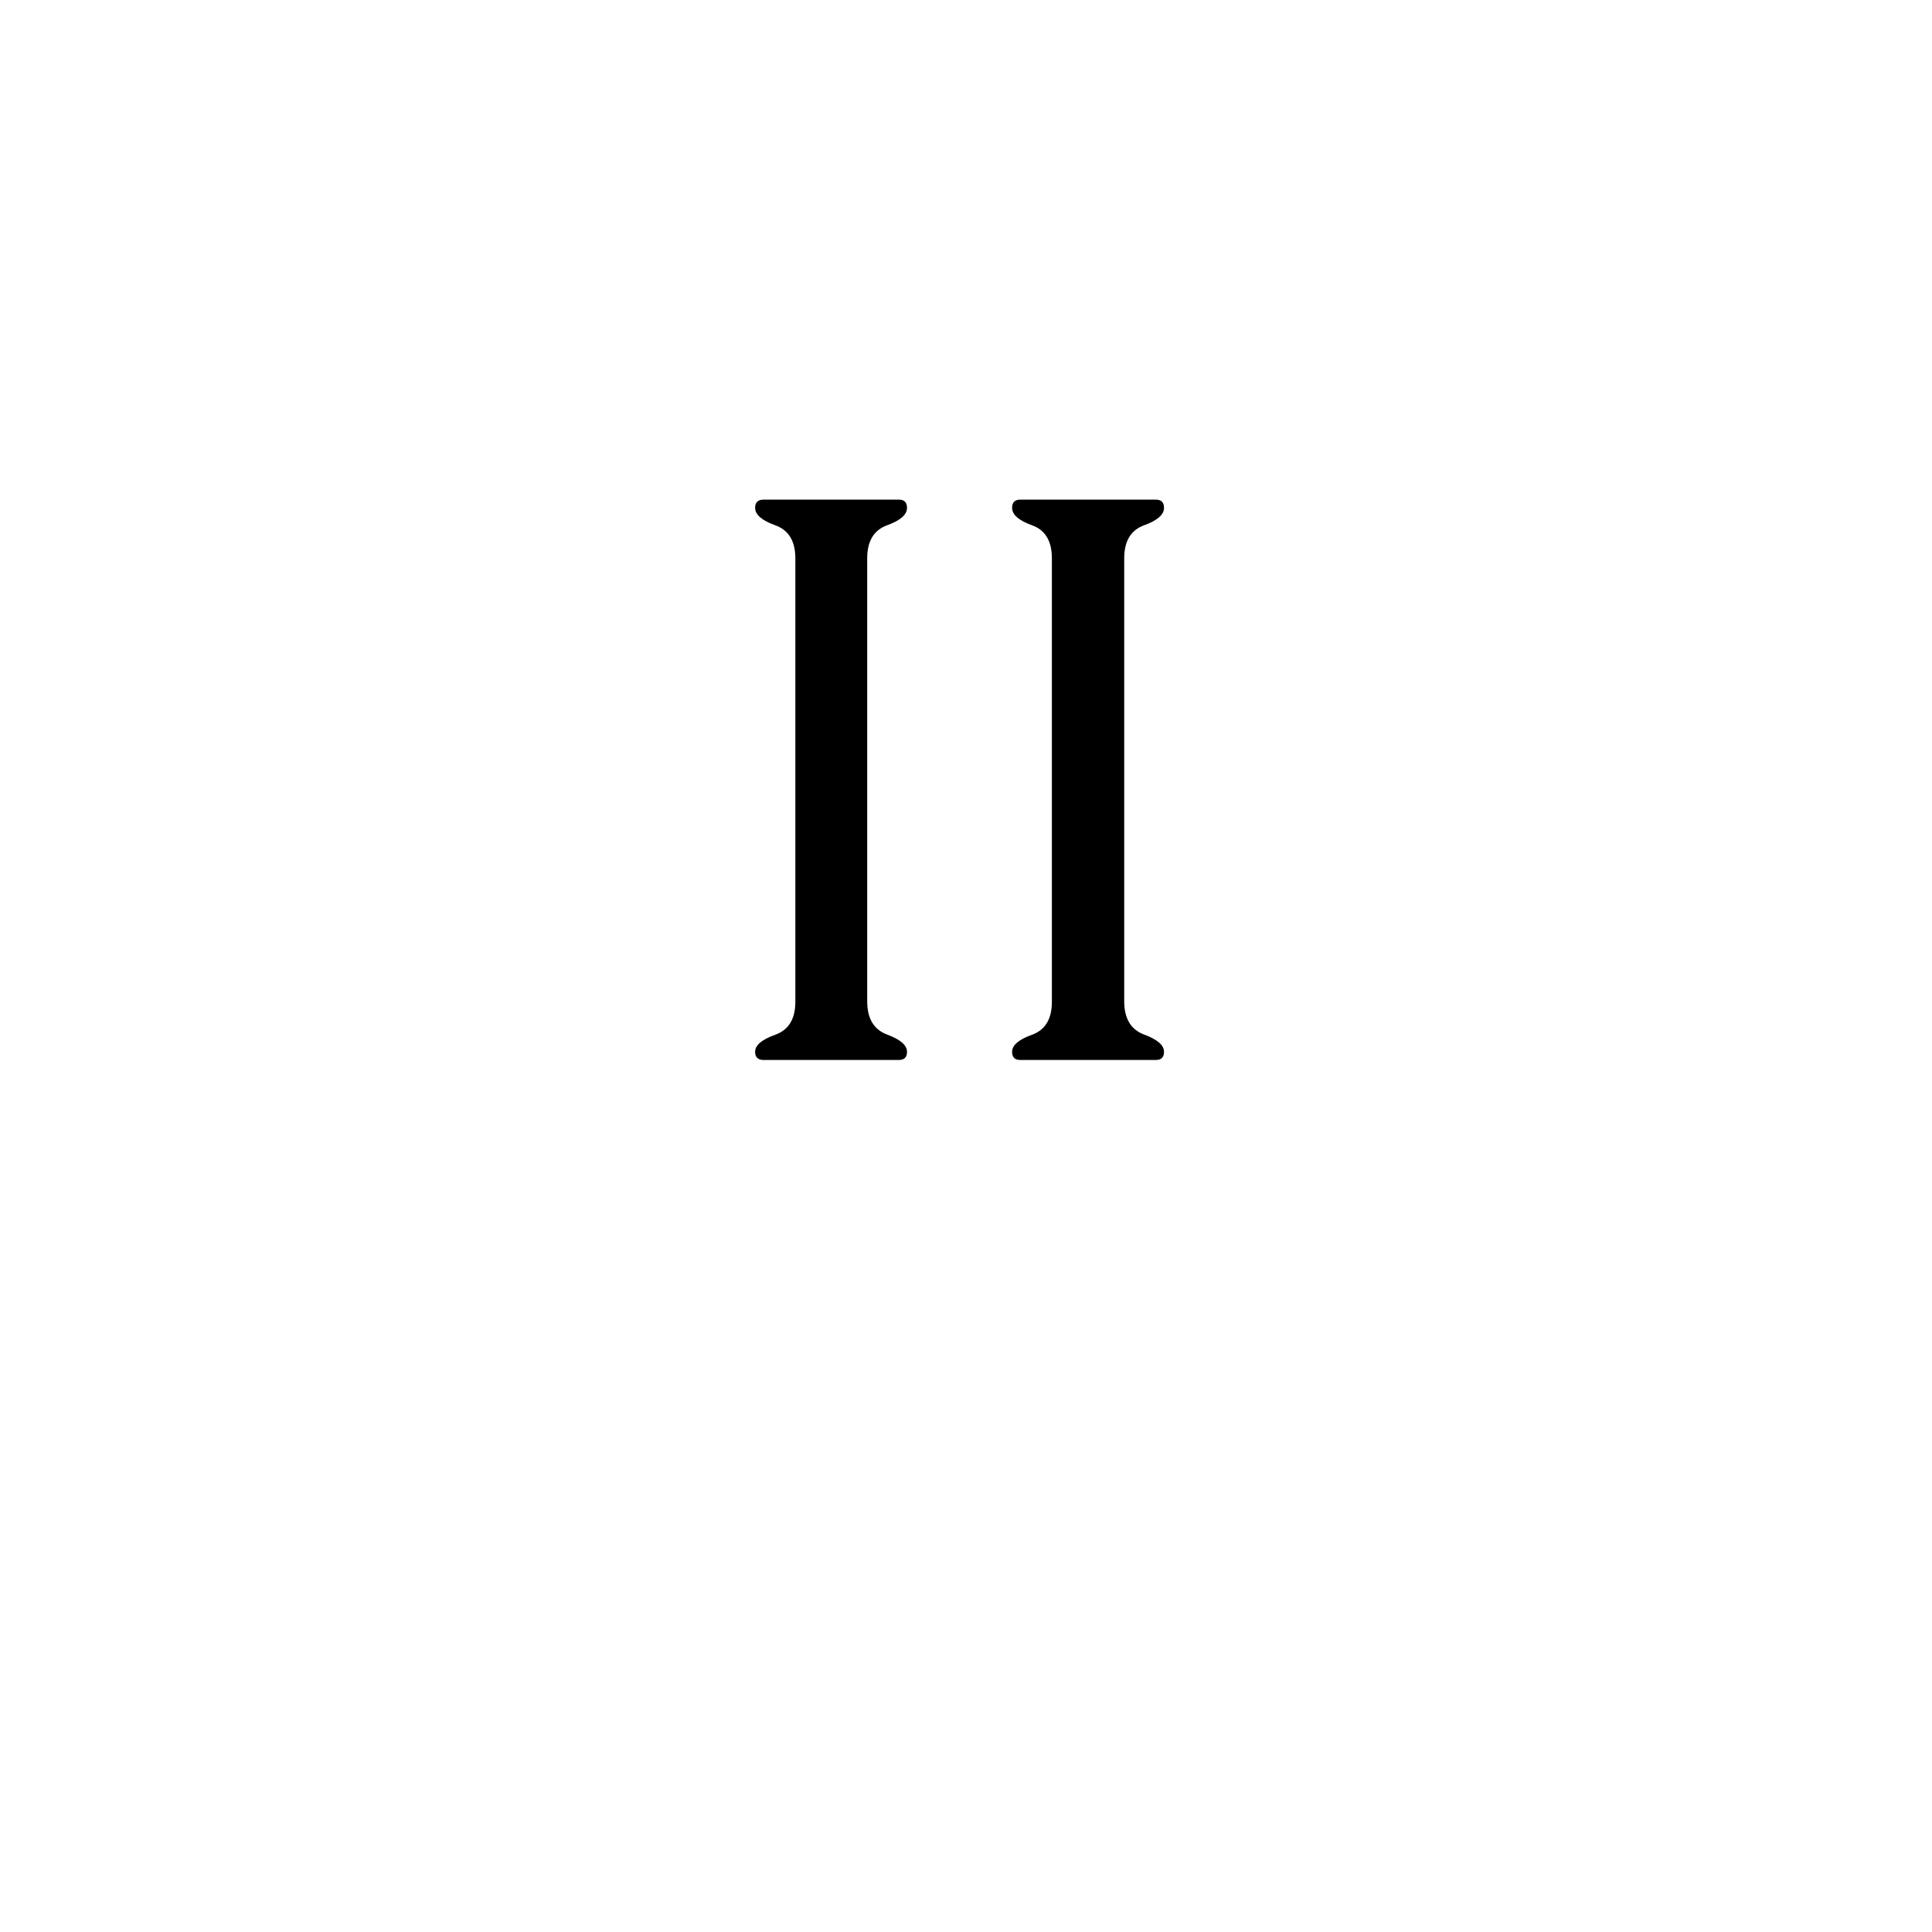
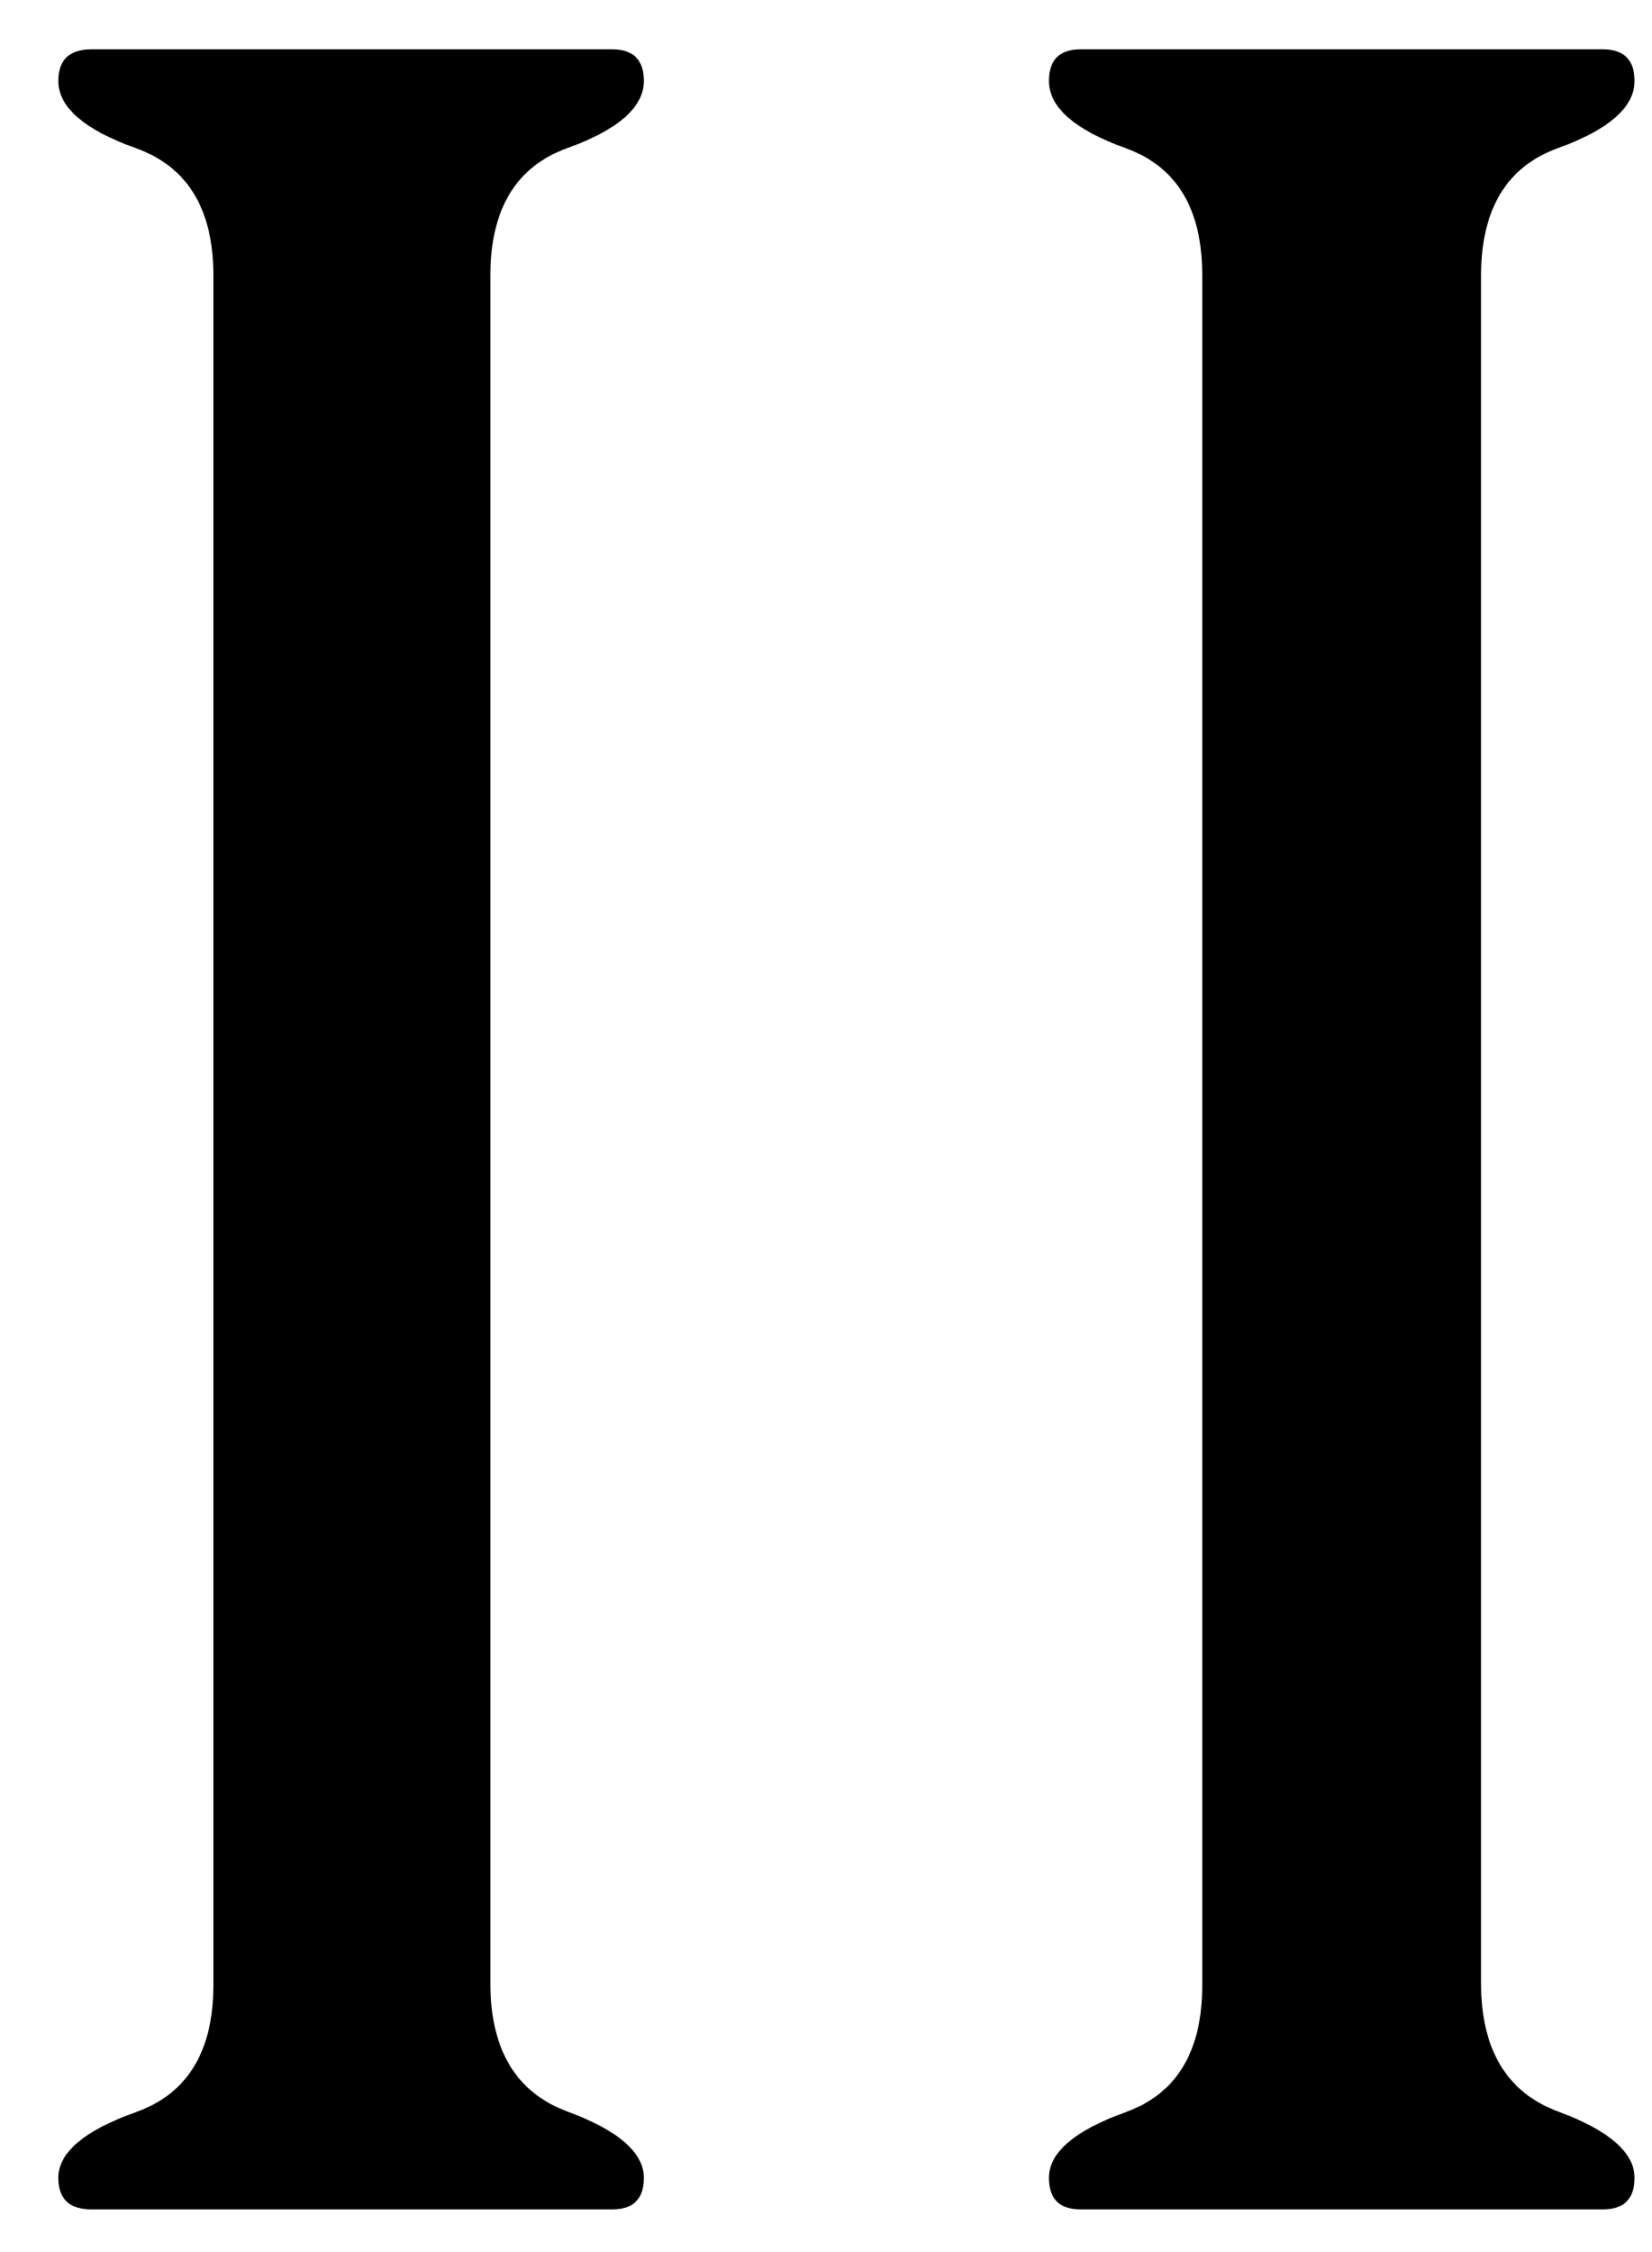
- <svg xmlns="http://www.w3.org/2000/svg" version="1.1" id="Ebene_1" x="0px" y="0px" width="99.213px" height="99.213px" viewBox="0 0 99.213 99.213" enable-background="new 0 0 99.213 99.213" xml:space="preserve">
-   <path d="M44.533,28.671v22.747c0,0.886,0.34,1.455,1.022,1.709c0.682,0.252,1.022,0.547,1.022,0.885c0,0.282-0.14,0.421-0.421,0.421  H39.22c-0.295,0-0.443-0.139-0.443-0.421c0-0.338,0.344-0.629,1.033-0.875c0.688-0.245,1.033-0.81,1.033-1.694V28.671  c0-0.885-0.345-1.451-1.033-1.697c-0.688-0.246-1.033-0.545-1.033-0.896c0-0.281,0.147-0.421,0.443-0.421h6.936  c0.281,0,0.421,0.14,0.421,0.421c0,0.352-0.34,0.65-1.022,0.896C44.875,27.22,44.533,27.786,44.533,28.671z M57.731,28.671v22.747  c0,0.886,0.342,1.455,1.022,1.709c0.683,0.252,1.022,0.547,1.022,0.885c0,0.282-0.142,0.421-0.422,0.421h-6.957  c-0.28,0-0.422-0.139-0.422-0.421c0-0.338,0.34-0.629,1.022-0.875c0.681-0.245,1.021-0.81,1.021-1.694V28.671  c0-0.885-0.338-1.451-1.021-1.697c-0.683-0.246-1.022-0.545-1.022-0.896c0-0.281,0.142-0.421,0.422-0.421h6.957  c0.28,0,0.422,0.14,0.422,0.421c0,0.352-0.342,0.65-1.022,0.896C58.073,27.22,57.731,27.786,57.731,28.671z" />
+ <svg xmlns="http://www.w3.org/2000/svg" width="22px" height="30px" viewBox="0 0 22 30" version="1.1">
+   <g id="Artboard" stroke="none" stroke-width="1" fill="none" fill-rule="evenodd">
+     <g id="icon-pause" fill="#000000" fill-rule="nonzero">
+       <path d="M6.533,3.671 L6.533,26.418 C6.533,27.304 6.873,27.873 7.555,28.127 C8.237,28.379 8.577,28.674 8.577,29.012 C8.577,29.294 8.437,29.433 8.156,29.433 L1.22,29.433 C0.925,29.433 0.777,29.294 0.777,29.012 C0.777,28.674 1.121,28.383 1.81,28.137 C2.498,27.892 2.843,27.327 2.843,26.443 L2.843,3.671 C2.843,2.786 2.498,2.22 1.81,1.974 C1.122,1.728 0.777,1.429 0.777,1.078 C0.777,0.797 0.924,0.657 1.22,0.657 L8.156,0.657 C8.437,0.657 8.577,0.797 8.577,1.078 C8.577,1.43 8.237,1.728 7.555,1.974 C6.875,2.22 6.533,2.786 6.533,3.671 Z M19.731,3.671 L19.731,26.418 C19.731,27.304 20.073,27.873 20.753,28.127 C21.436,28.379 21.775,28.674 21.775,29.012 C21.775,29.294 21.633,29.433 21.353,29.433 L14.396,29.433 C14.116,29.433 13.974,29.294 13.974,29.012 C13.974,28.674 14.314,28.383 14.996,28.137 C15.677,27.892 16.017,27.327 16.017,26.443 L16.017,3.671 C16.017,2.786 15.679,2.22 14.996,1.974 C14.313,1.728 13.974,1.429 13.974,1.078 C13.974,0.797 14.116,0.657 14.396,0.657 L21.353,0.657 C21.633,0.657 21.775,0.797 21.775,1.078 C21.775,1.43 21.433,1.728 20.753,1.974 C20.073,2.22 19.731,2.786 19.731,3.671 Z" id="Shape" />
+     </g>
+   </g>
</svg>
